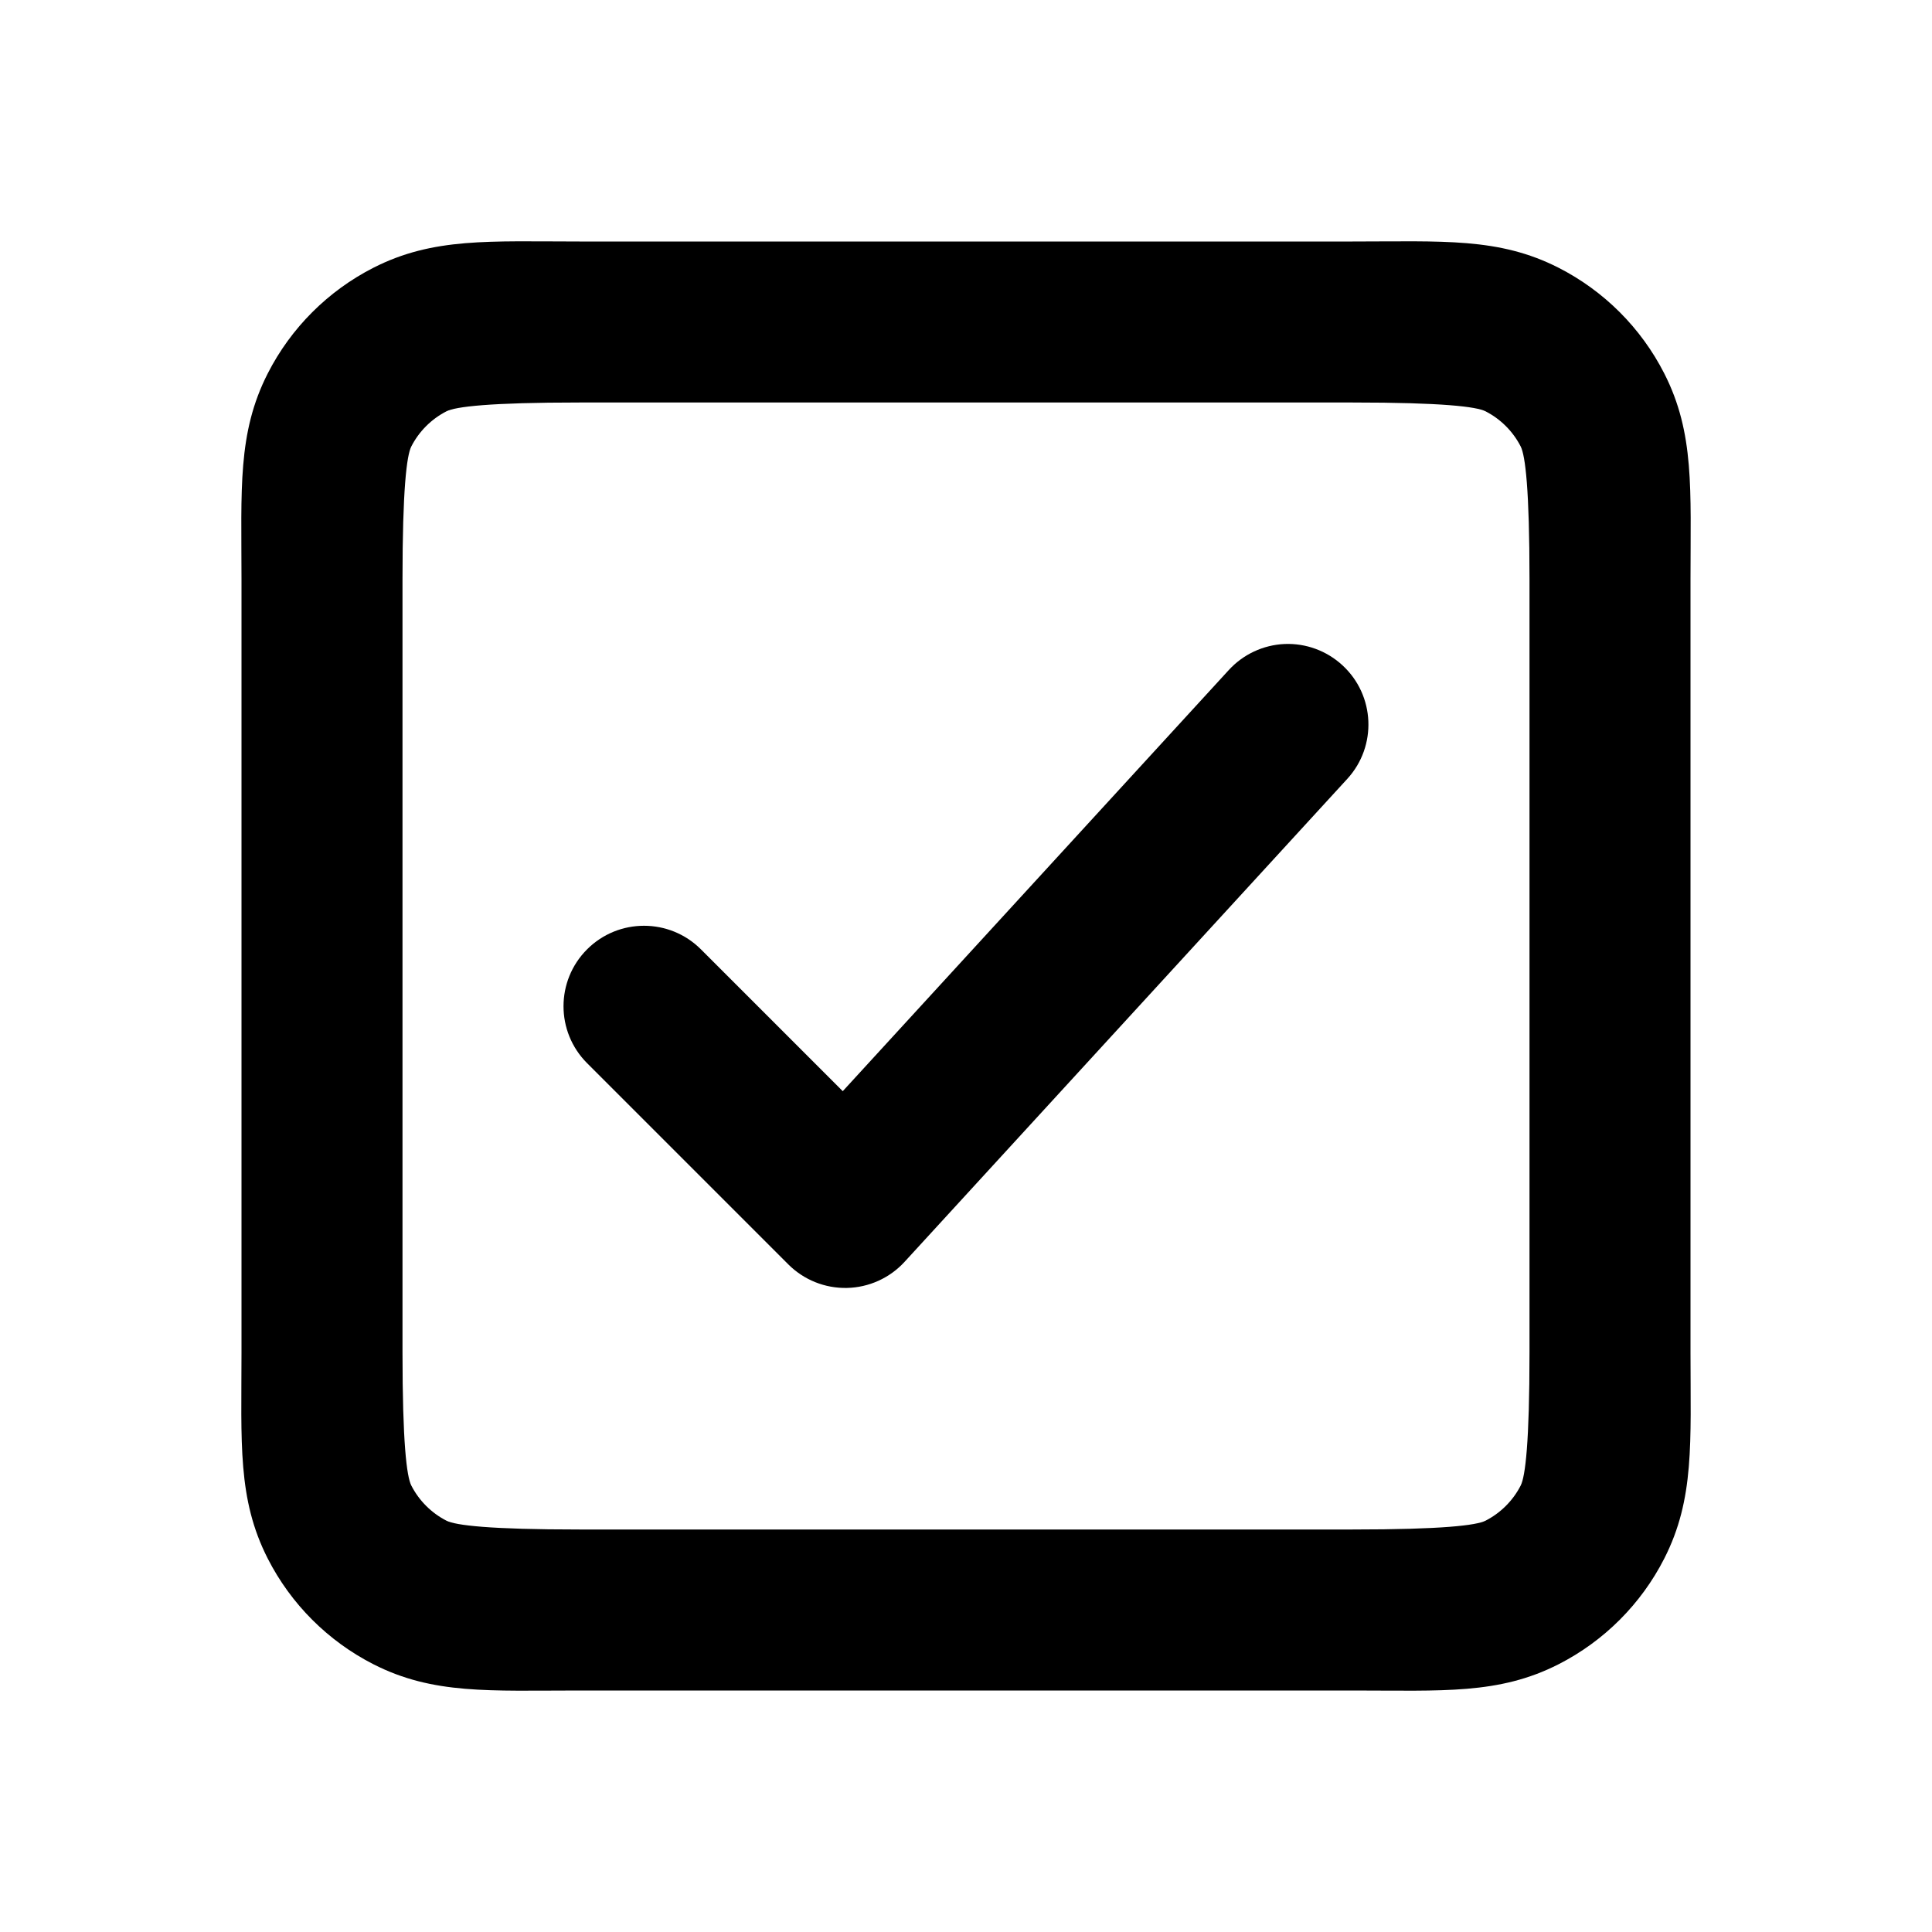
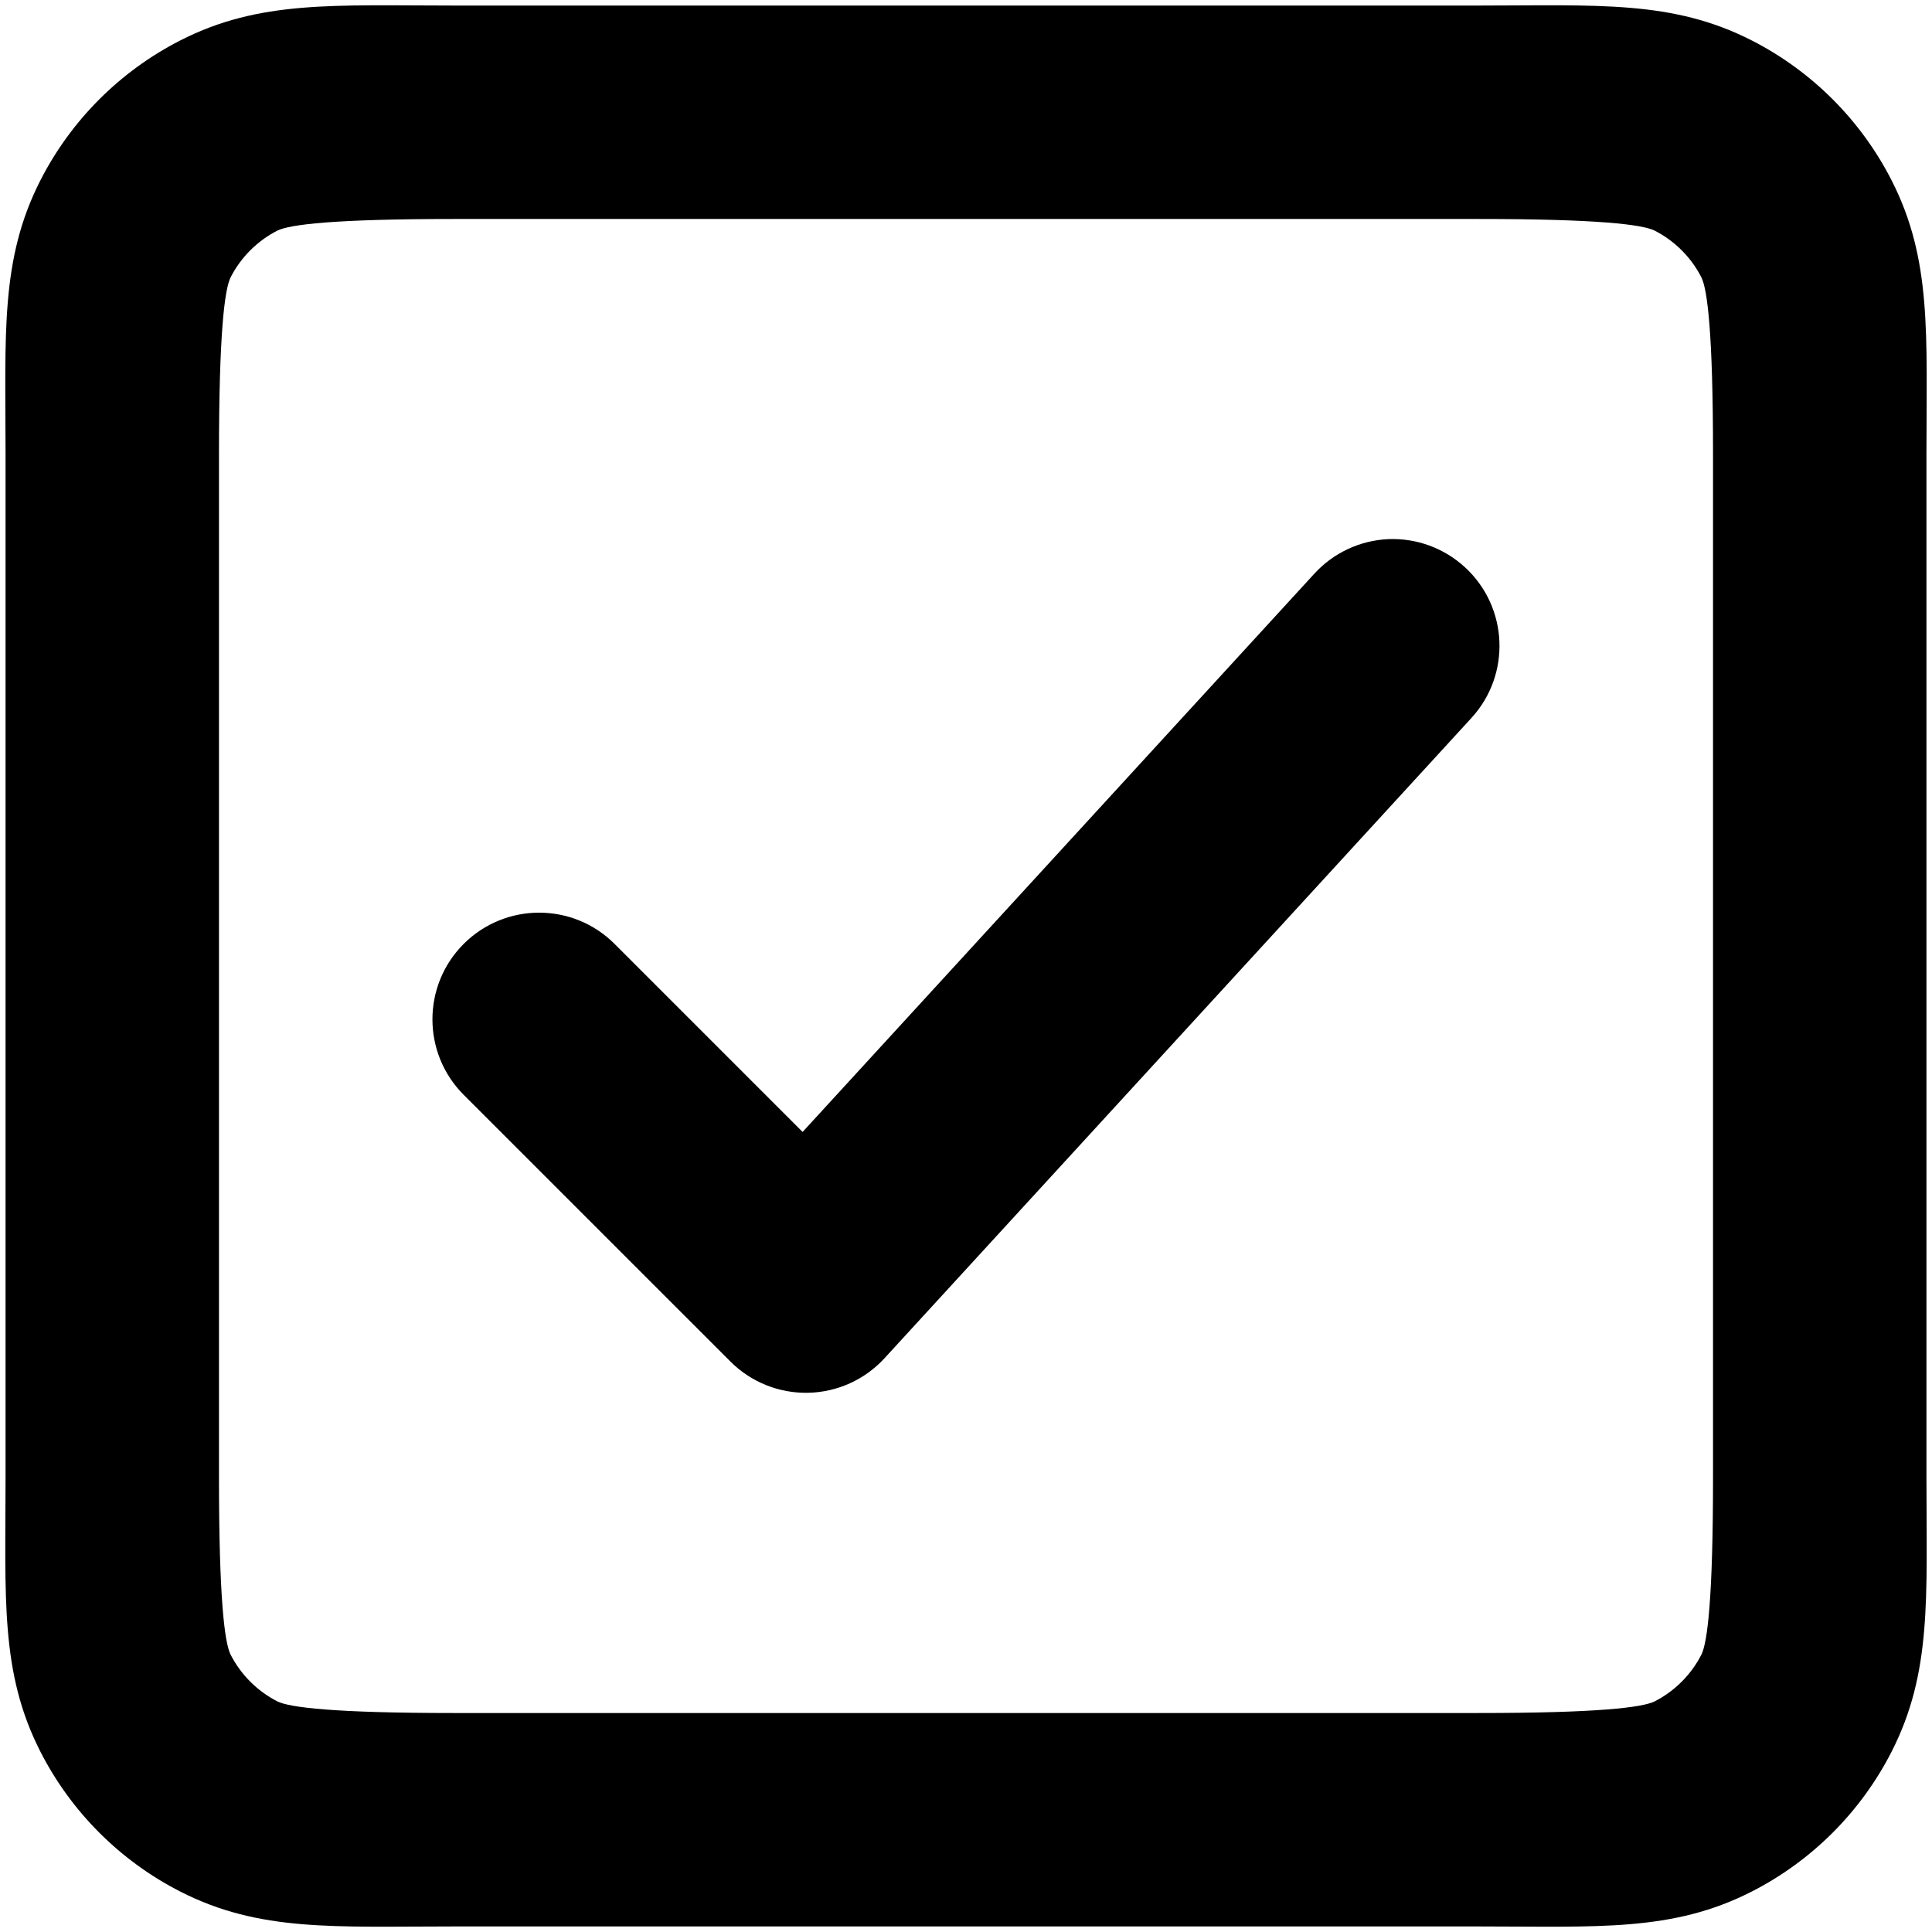
- <svg xmlns="http://www.w3.org/2000/svg" width="800px" height="800px" viewBox="0 0 24 24" fill="none" version="1.1" id="svg1">
+ <svg xmlns="http://www.w3.org/2000/svg" width="18.104" height="18.104" viewBox="2.948 2.948 18.104 18.104" fill="none" version="1.1" id="svg1">
  <defs id="defs1" />
  <path id="path1" style="baseline-shift:baseline;display:inline;overflow:visible;vector-effect:none;fill:#000000;stroke-linecap:round;stroke-linejoin:round;enable-background:accumulate;stop-color:#000000;stop-opacity:1;opacity:1" d="M 7.199 3 C 6.079 3 5.381 2.948 4.639 3.326 C 4.074 3.614 3.614 4.074 3.326 4.639 C 2.948 5.381 3 6.079 3 7.199 L 3 16.801 C 3 17.921 2.948 18.619 3.326 19.361 C 3.614 19.926 4.074 20.386 4.639 20.674 C 5.381 21.052 6.079 21 7.199 21 L 16.801 21 C 17.921 21 18.619 21.052 19.361 20.674 C 19.926 20.386 20.386 19.926 20.674 19.361 C 21.052 18.619 21 17.921 21 16.801 L 21 7.199 C 21 6.079 21.052 5.381 20.674 4.639 C 20.386 4.074 19.926 3.614 19.361 3.326 C 18.619 2.948 17.921 3 16.801 3 L 7.199 3 z M 7.199 5 L 16.801 5 C 17.921 5 18.34 5.052 18.453 5.109 C 18.641 5.205 18.795 5.359 18.891 5.547 C 18.948 5.66 19 6.079 19 7.199 L 19 16.801 C 19 17.921 18.948 18.34 18.891 18.453 C 18.795 18.641 18.641 18.795 18.453 18.891 C 18.34 18.948 17.921 19 16.801 19 L 7.199 19 C 6.079 19 5.66 18.948 5.547 18.891 C 5.359 18.795 5.205 18.641 5.109 18.453 C 5.052 18.34 5 17.921 5 16.801 L 5 7.199 C 5 6.079 5.052 5.66 5.109 5.547 C 5.205 5.359 5.359 5.205 5.547 5.109 C 5.66 5.052 6.079 5 7.199 5 z M 15.957 8 A 1 1 0 0 0 15.264 8.324 L 10.469 13.555 L 8.707 11.793 A 1 1 0 0 0 7.293 11.793 A 1 1 0 0 0 7.293 13.207 L 9.793 15.707 A 1 1 0 0 0 11.236 15.676 L 16.736 9.676 A 1 1 0 0 0 16.676 8.264 A 1 1 0 0 0 15.957 8 z " />
</svg>
